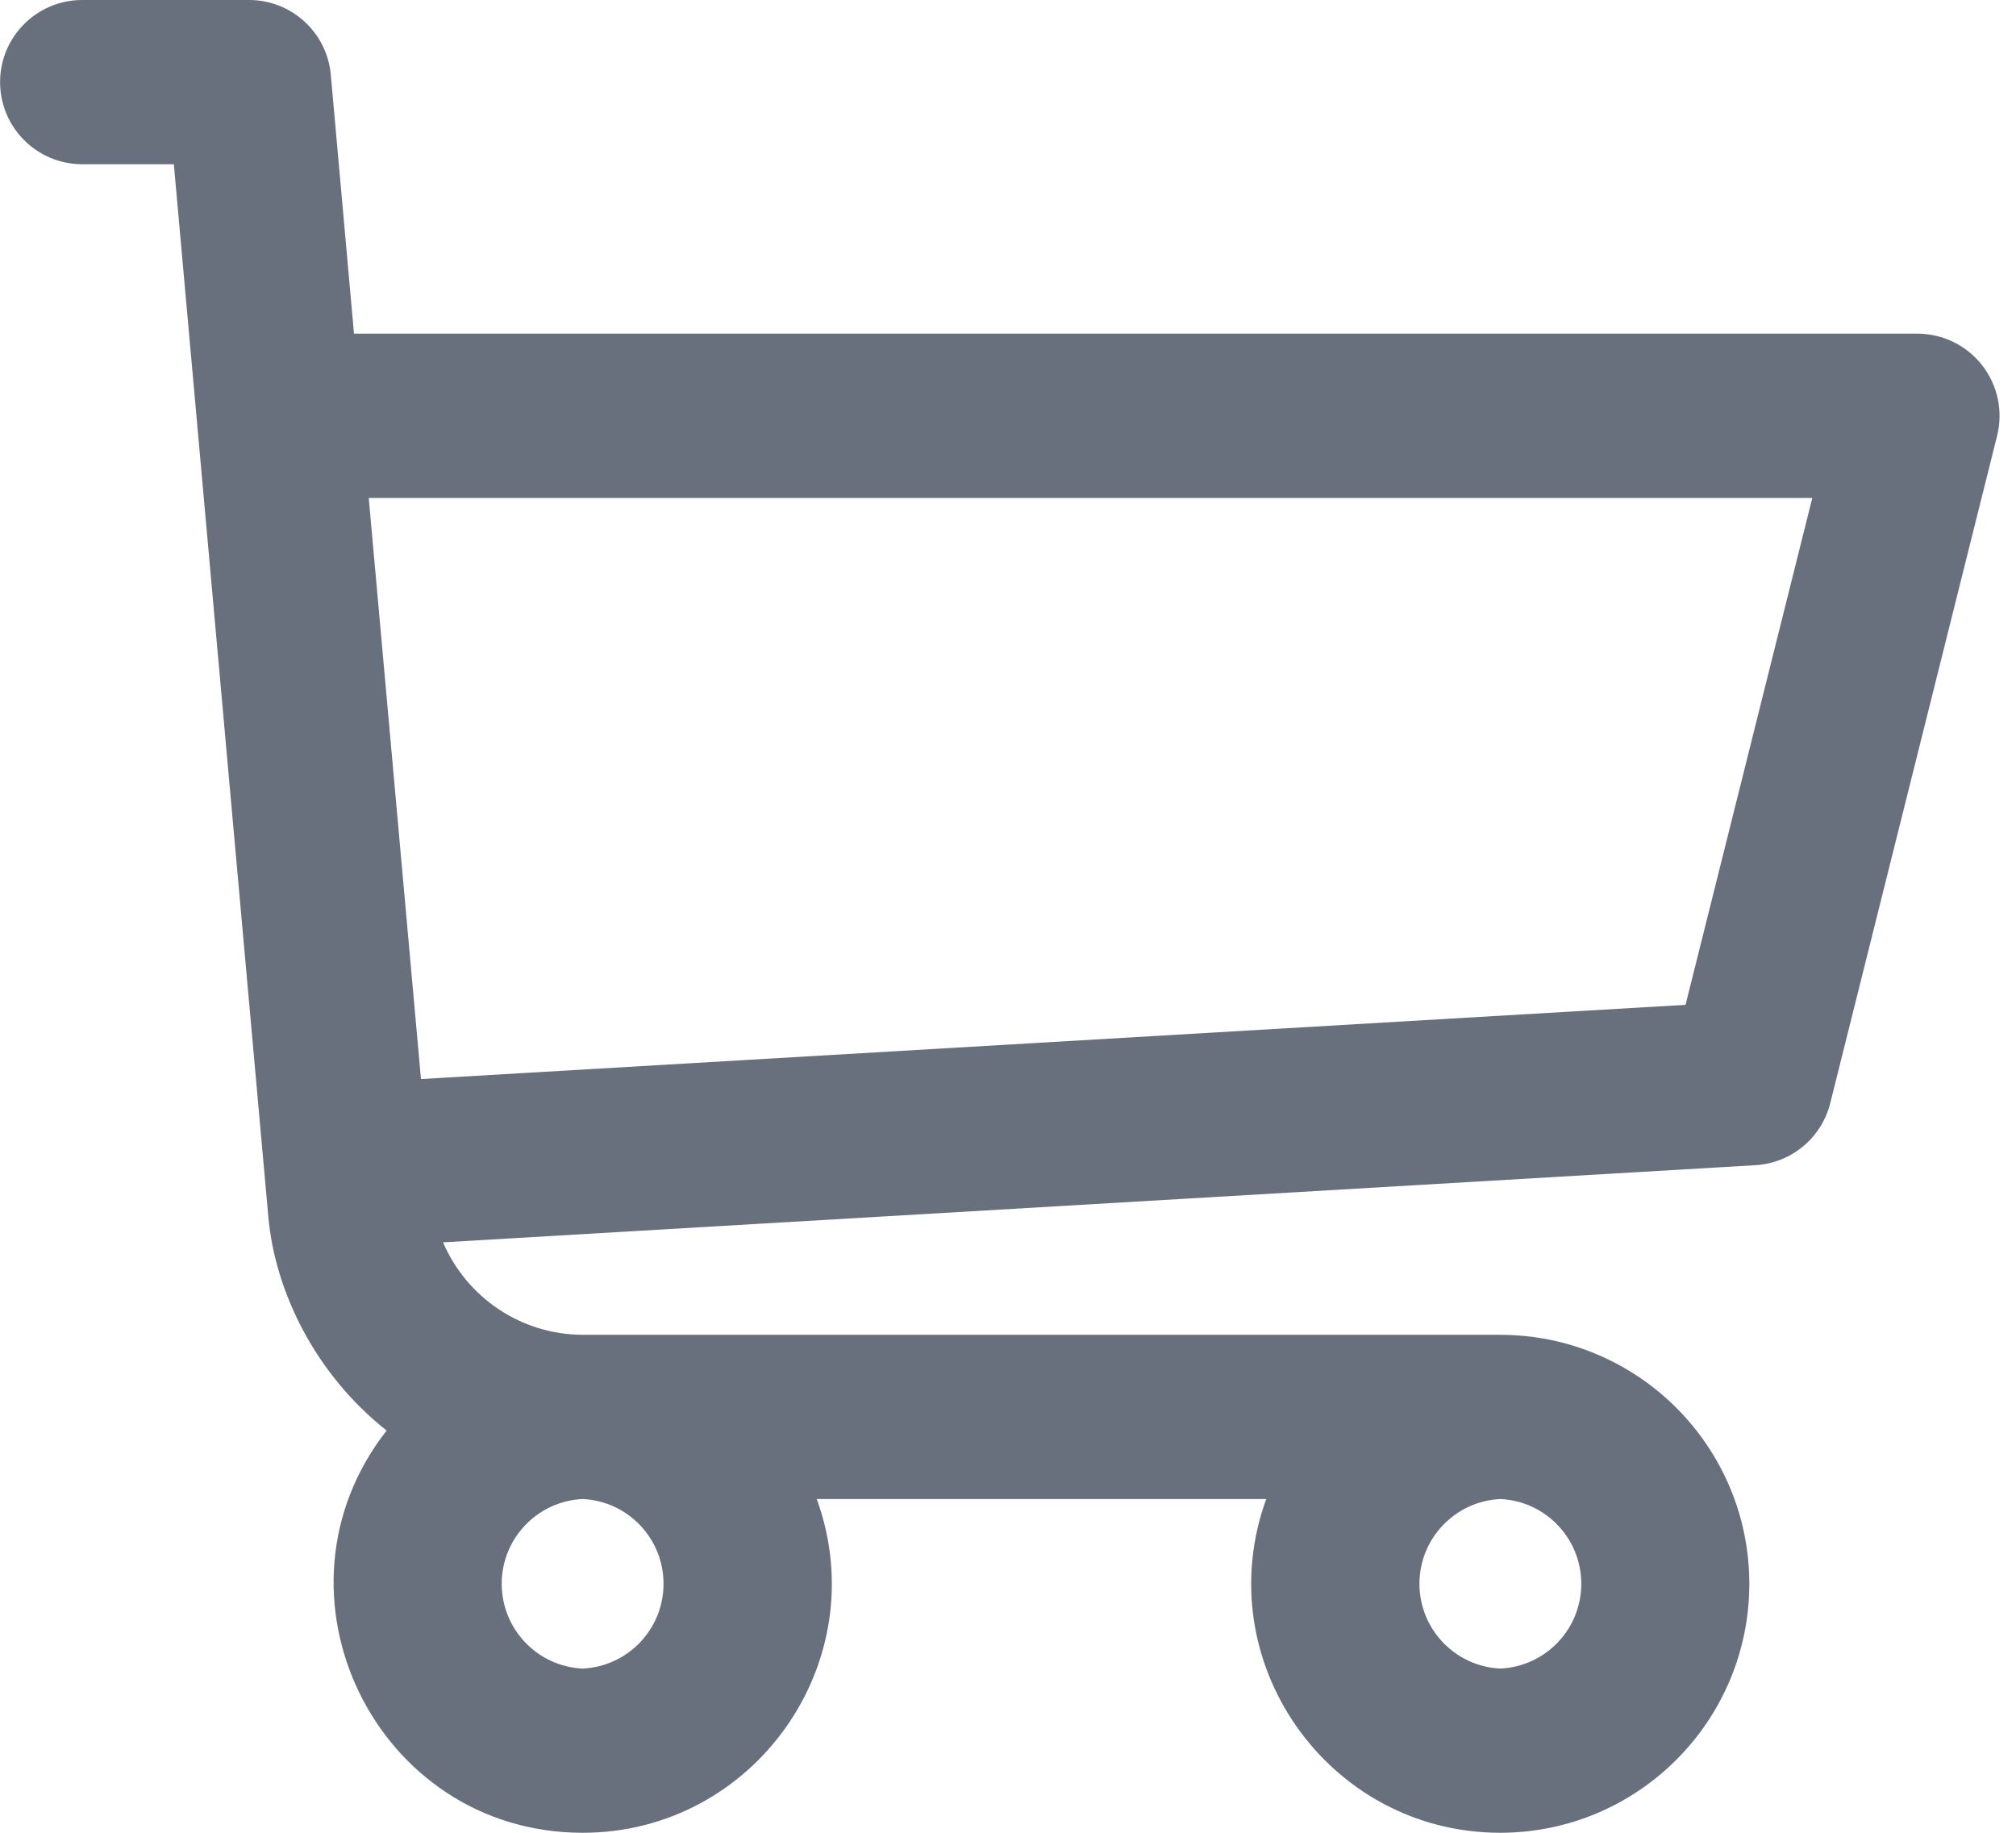
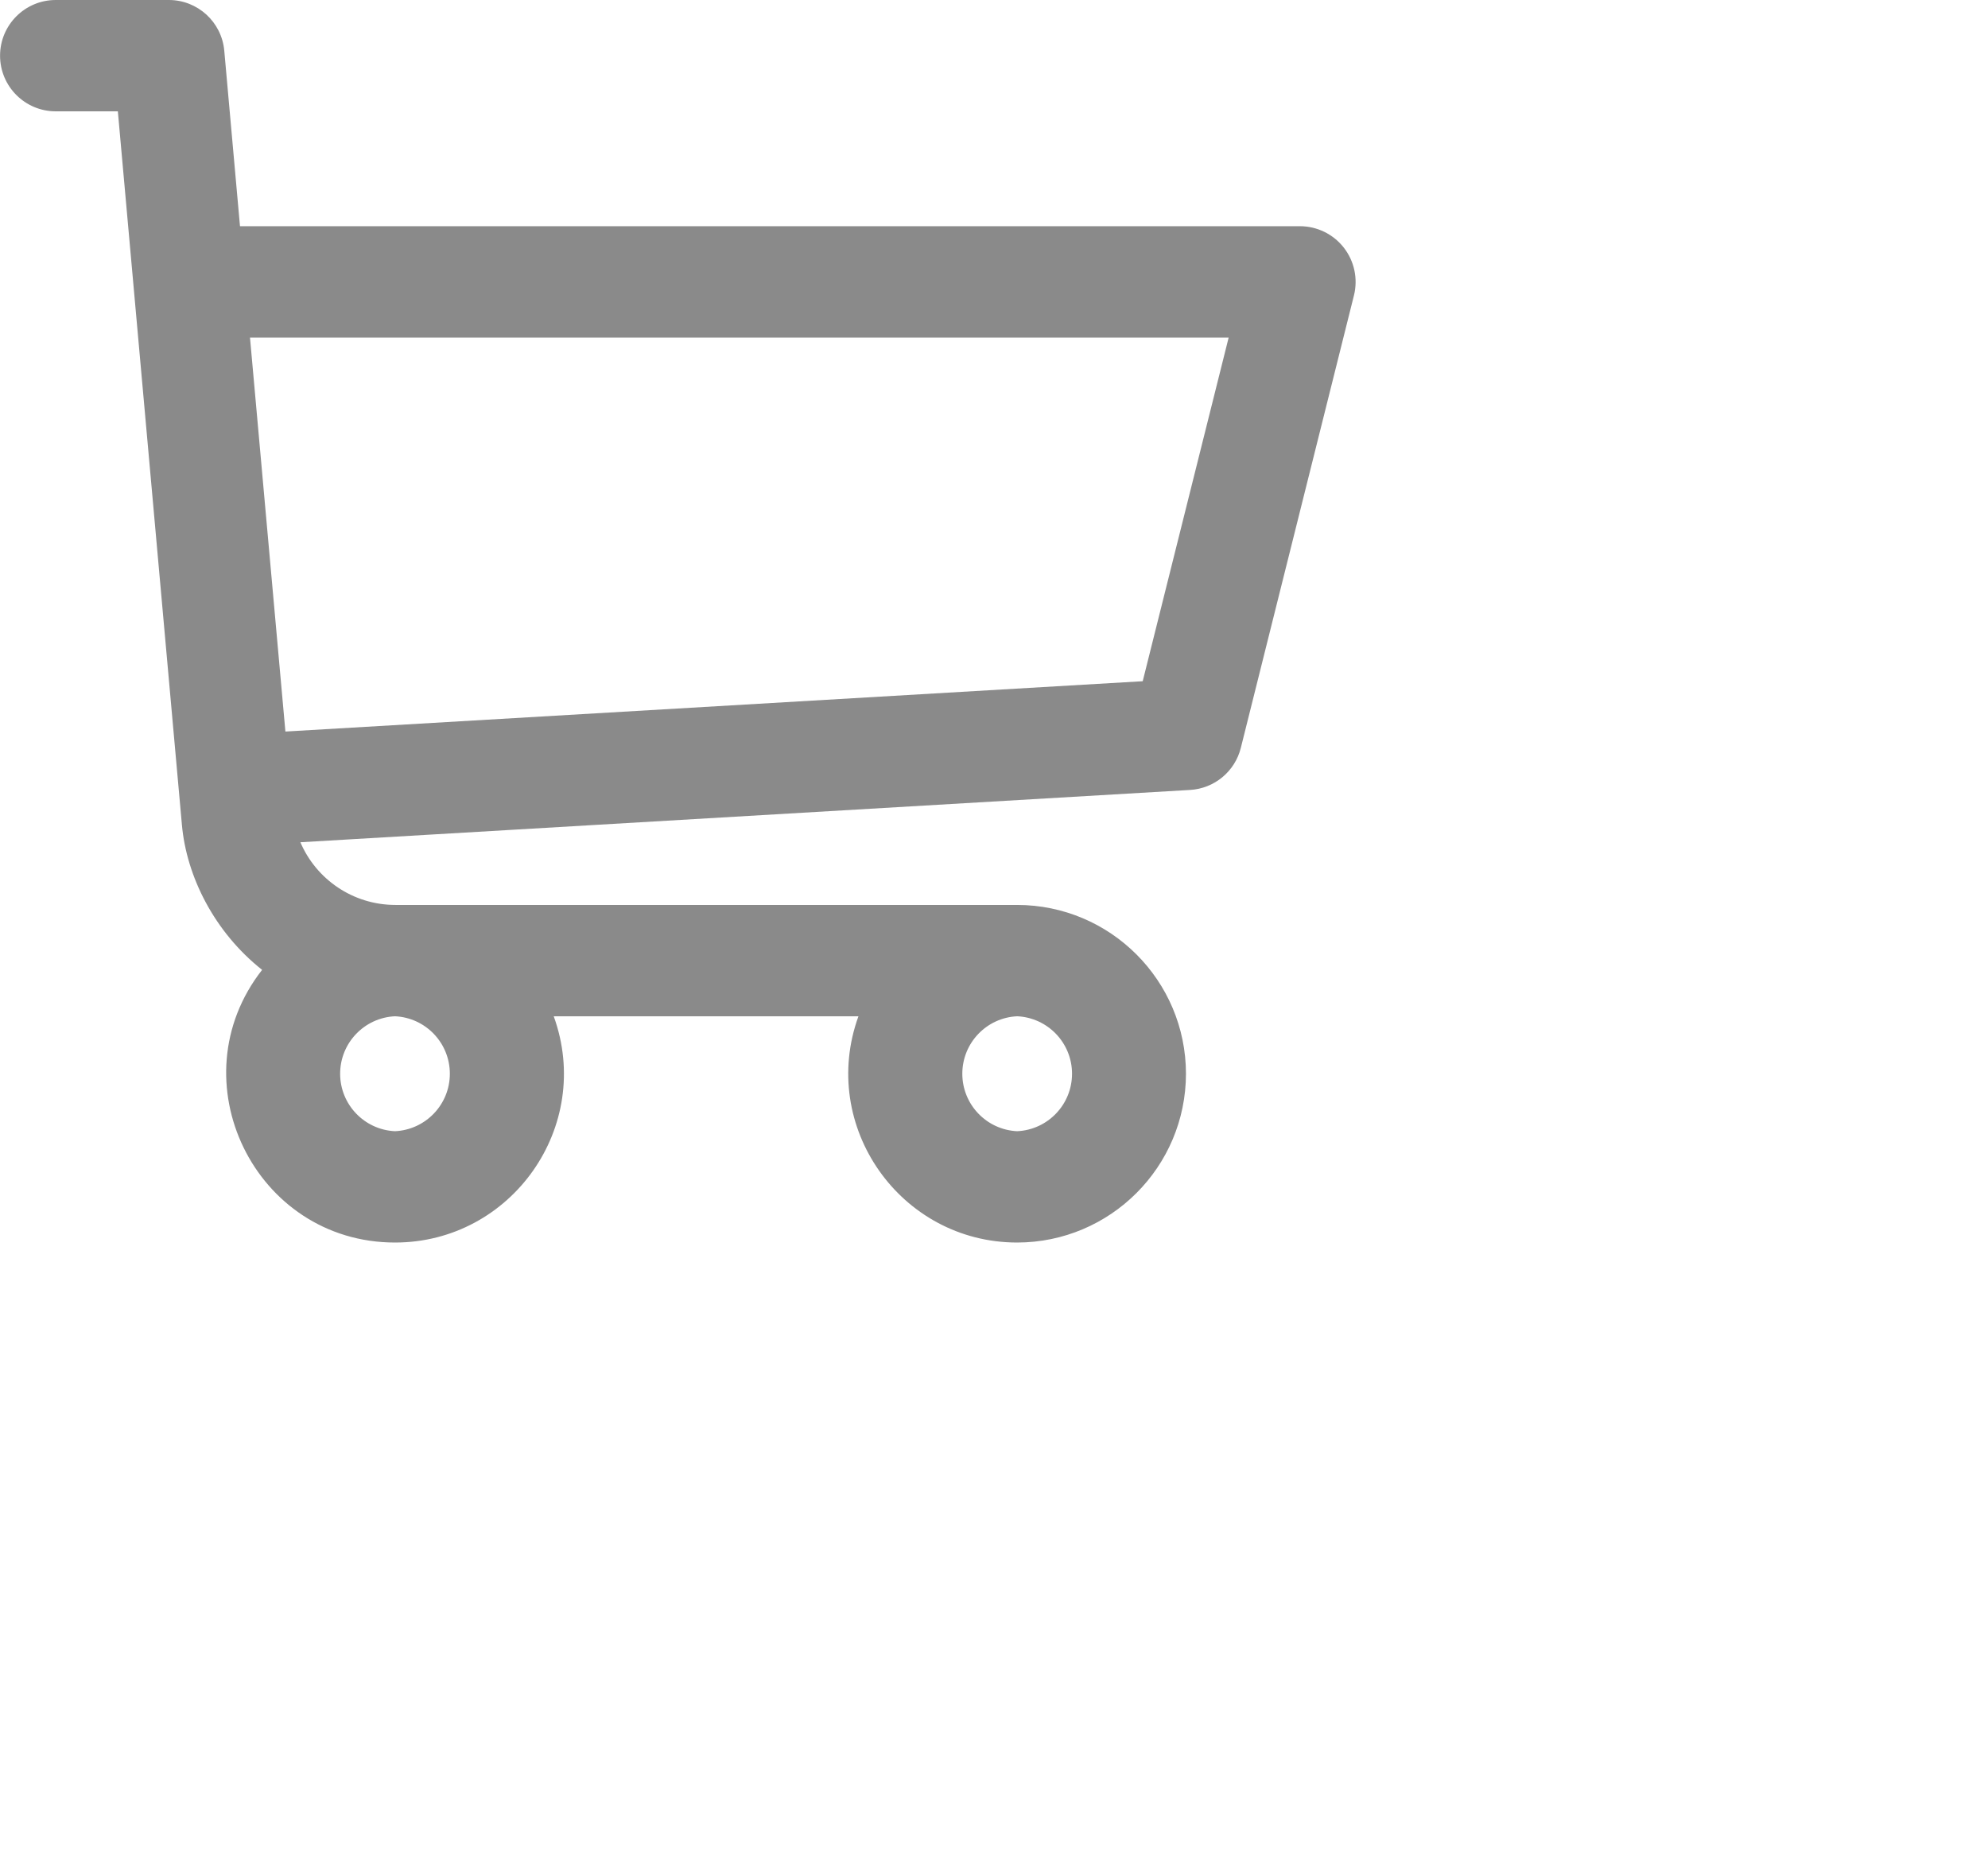
- <svg xmlns="http://www.w3.org/2000/svg" width="22" height="20">
-   <path d="M20.925 3.641H3.863L3.61.816A.896.896 0 0 0 2.717 0H.897a.896.896 0 1 0 0 1.792h1l1.031 11.483c.073.828.52 1.726 1.291 2.336C2.83 17.385 4.099 20 6.359 20c1.875 0 3.197-1.87 2.554-3.642h4.905c-.642 1.77.677 3.642 2.555 3.642a2.72 2.72 0 0 0 2.717-2.717 2.72 2.72 0 0 0-2.717-2.717H6.365c-.681 0-1.274-.41-1.53-1.009l14.321-.842a.896.896 0 0 0 .817-.677l1.821-7.283a.897.897 0 0 0-.87-1.114ZM6.358 18.208a.926.926 0 0 1 0-1.85.926.926 0 0 1 0 1.85Zm10.015 0a.926.926 0 0 1 0-1.85.926.926 0 0 1 0 1.85Zm2.021-7.243-13.8.81-.57-6.341h15.753l-1.383 5.53Z" fill="#69707D" fill-rule="nonzero" />
+ <svg xmlns="http://www.w3.org/2000/svg" width="32" height="30">
+   <path d="M20.925 3.641H3.863L3.61.816A.896.896 0 0 0 2.717 0H.897a.896.896 0 1 0 0 1.792h1l1.031 11.483c.073.828.52 1.726 1.291 2.336C2.83 17.385 4.099 20 6.359 20c1.875 0 3.197-1.87 2.554-3.642h4.905c-.642 1.77.677 3.642 2.555 3.642a2.72 2.72 0 0 0 2.717-2.717 2.72 2.72 0 0 0-2.717-2.717H6.365c-.681 0-1.274-.41-1.53-1.009l14.321-.842a.896.896 0 0 0 .817-.677l1.821-7.283a.897.897 0 0 0-.87-1.114ZM6.358 18.208a.926.926 0 0 1 0-1.85.926.926 0 0 1 0 1.85Zm10.015 0a.926.926 0 0 1 0-1.85.926.926 0 0 1 0 1.85Zm2.021-7.243-13.8.81-.57-6.341h15.753l-1.383 5.53Z" fill="#8a8a8a" fill-rule="nonzero" />
</svg>
